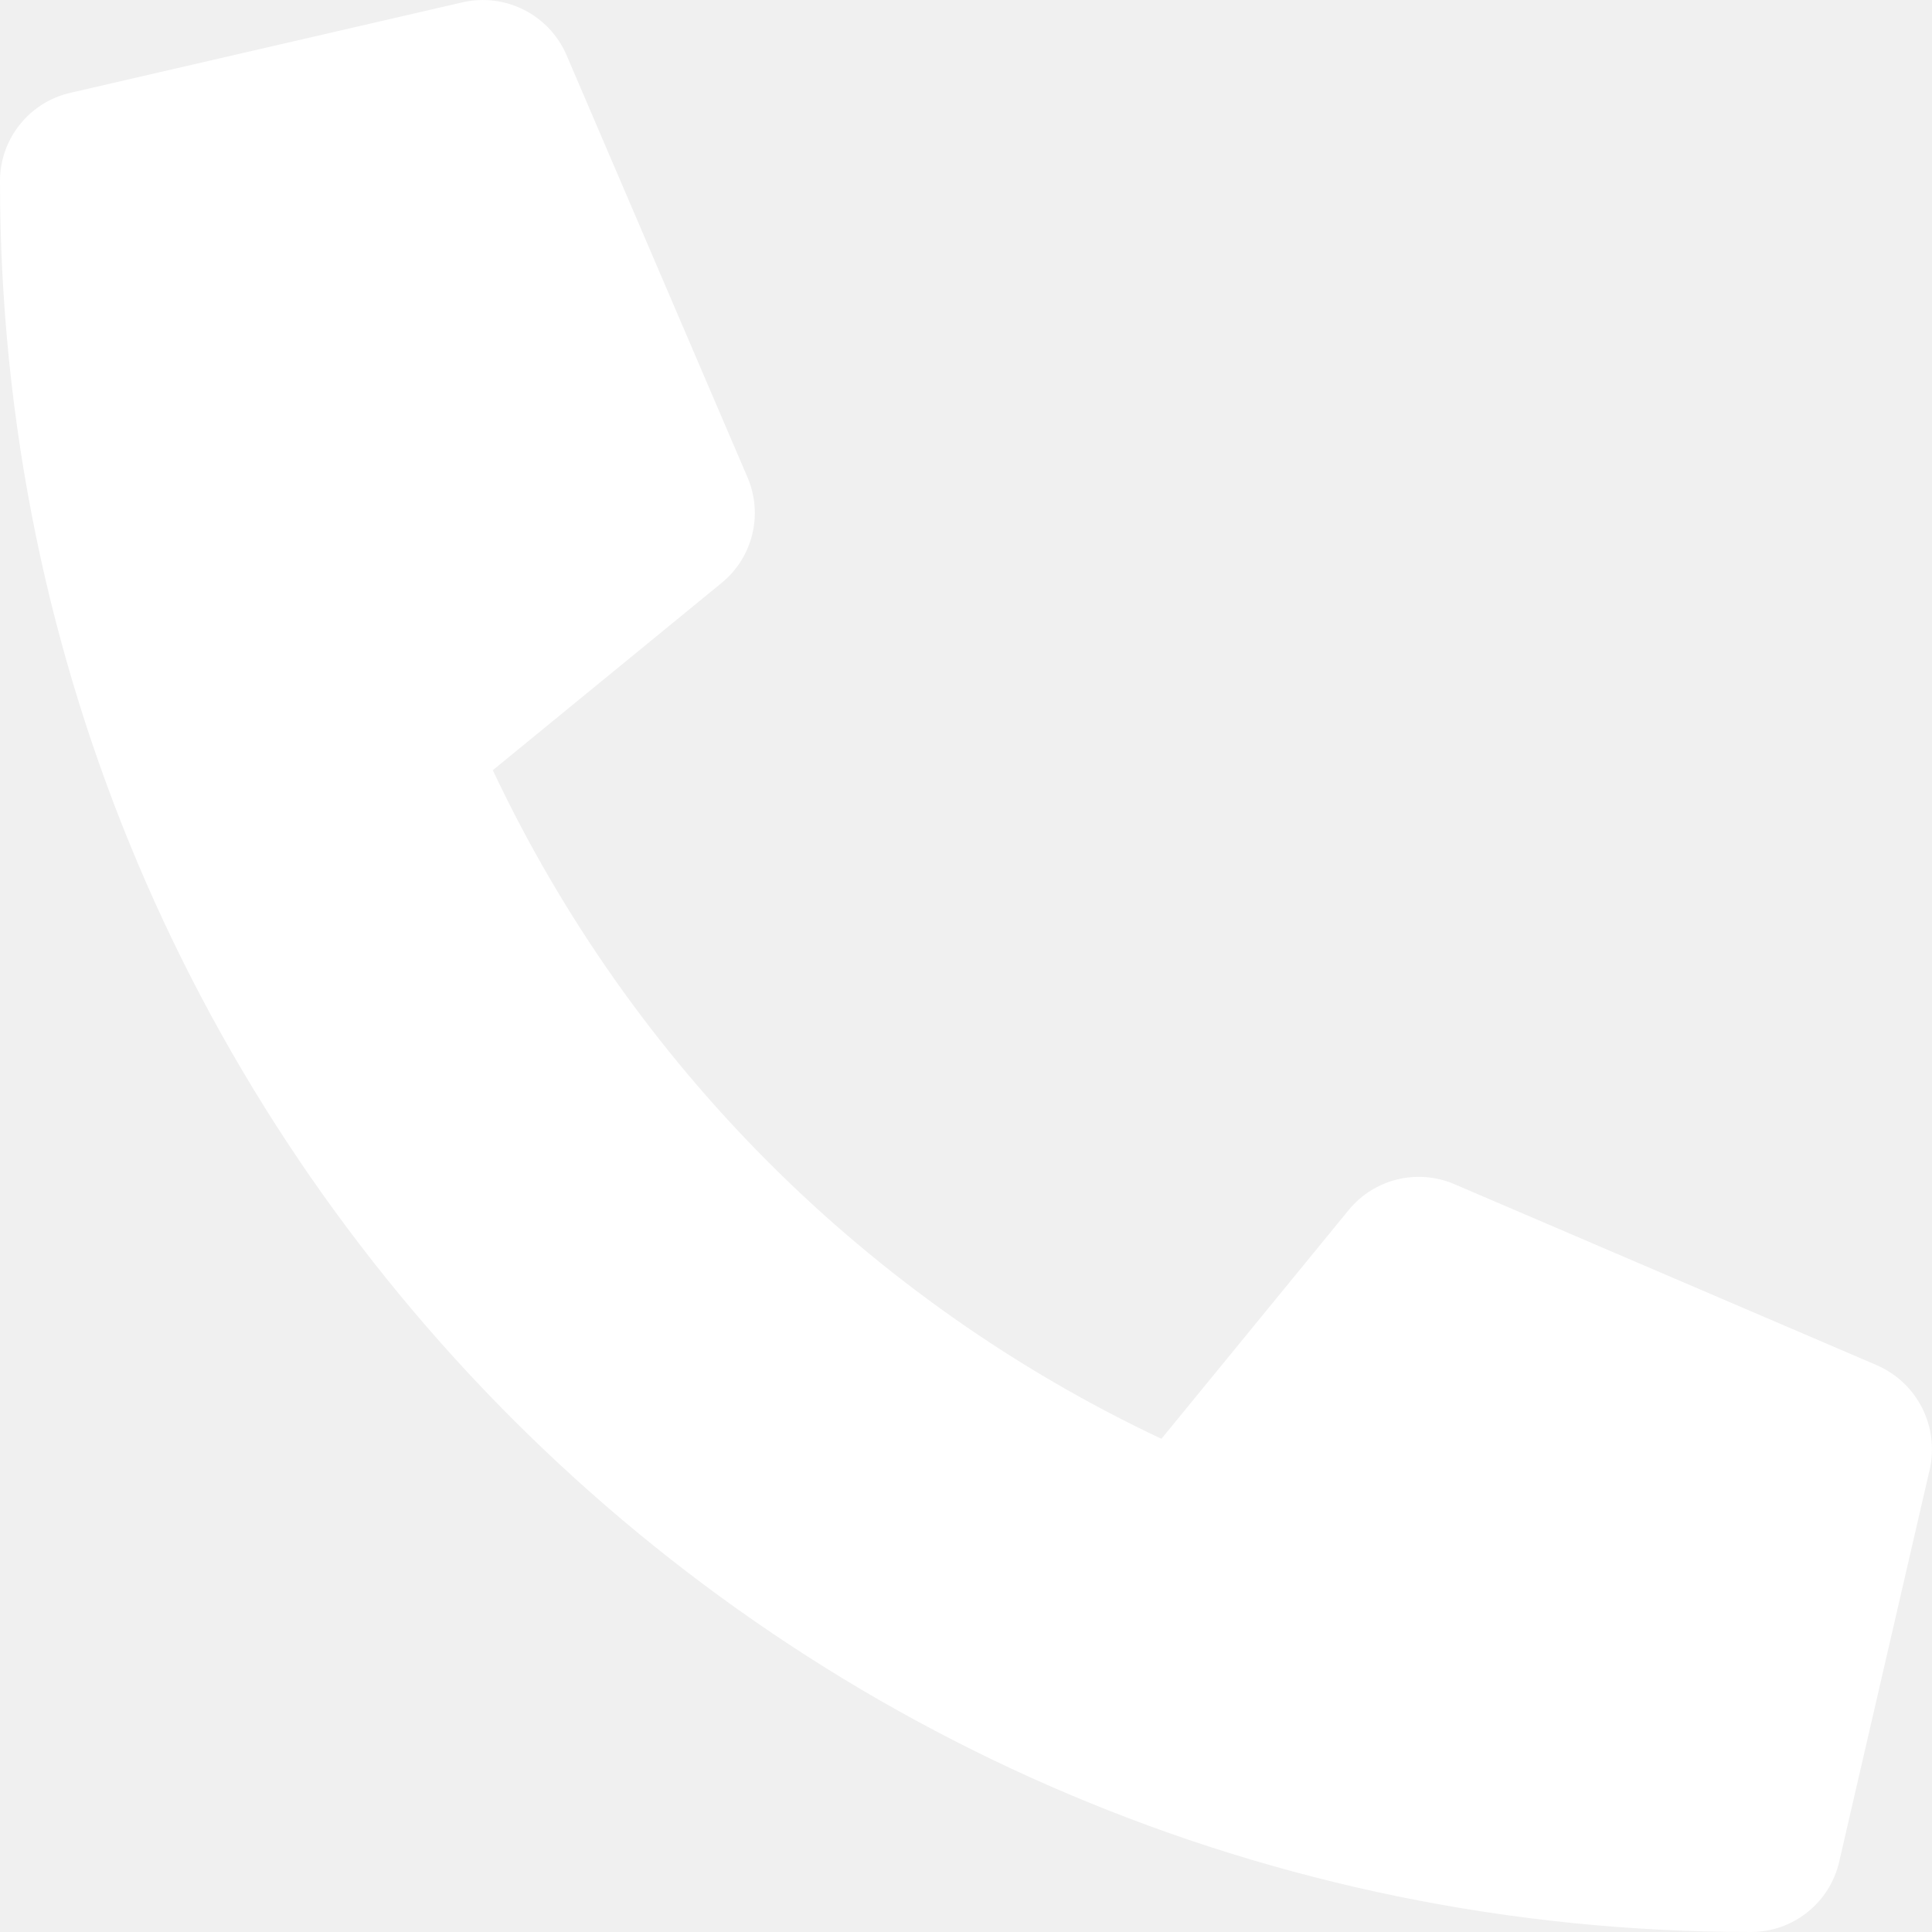
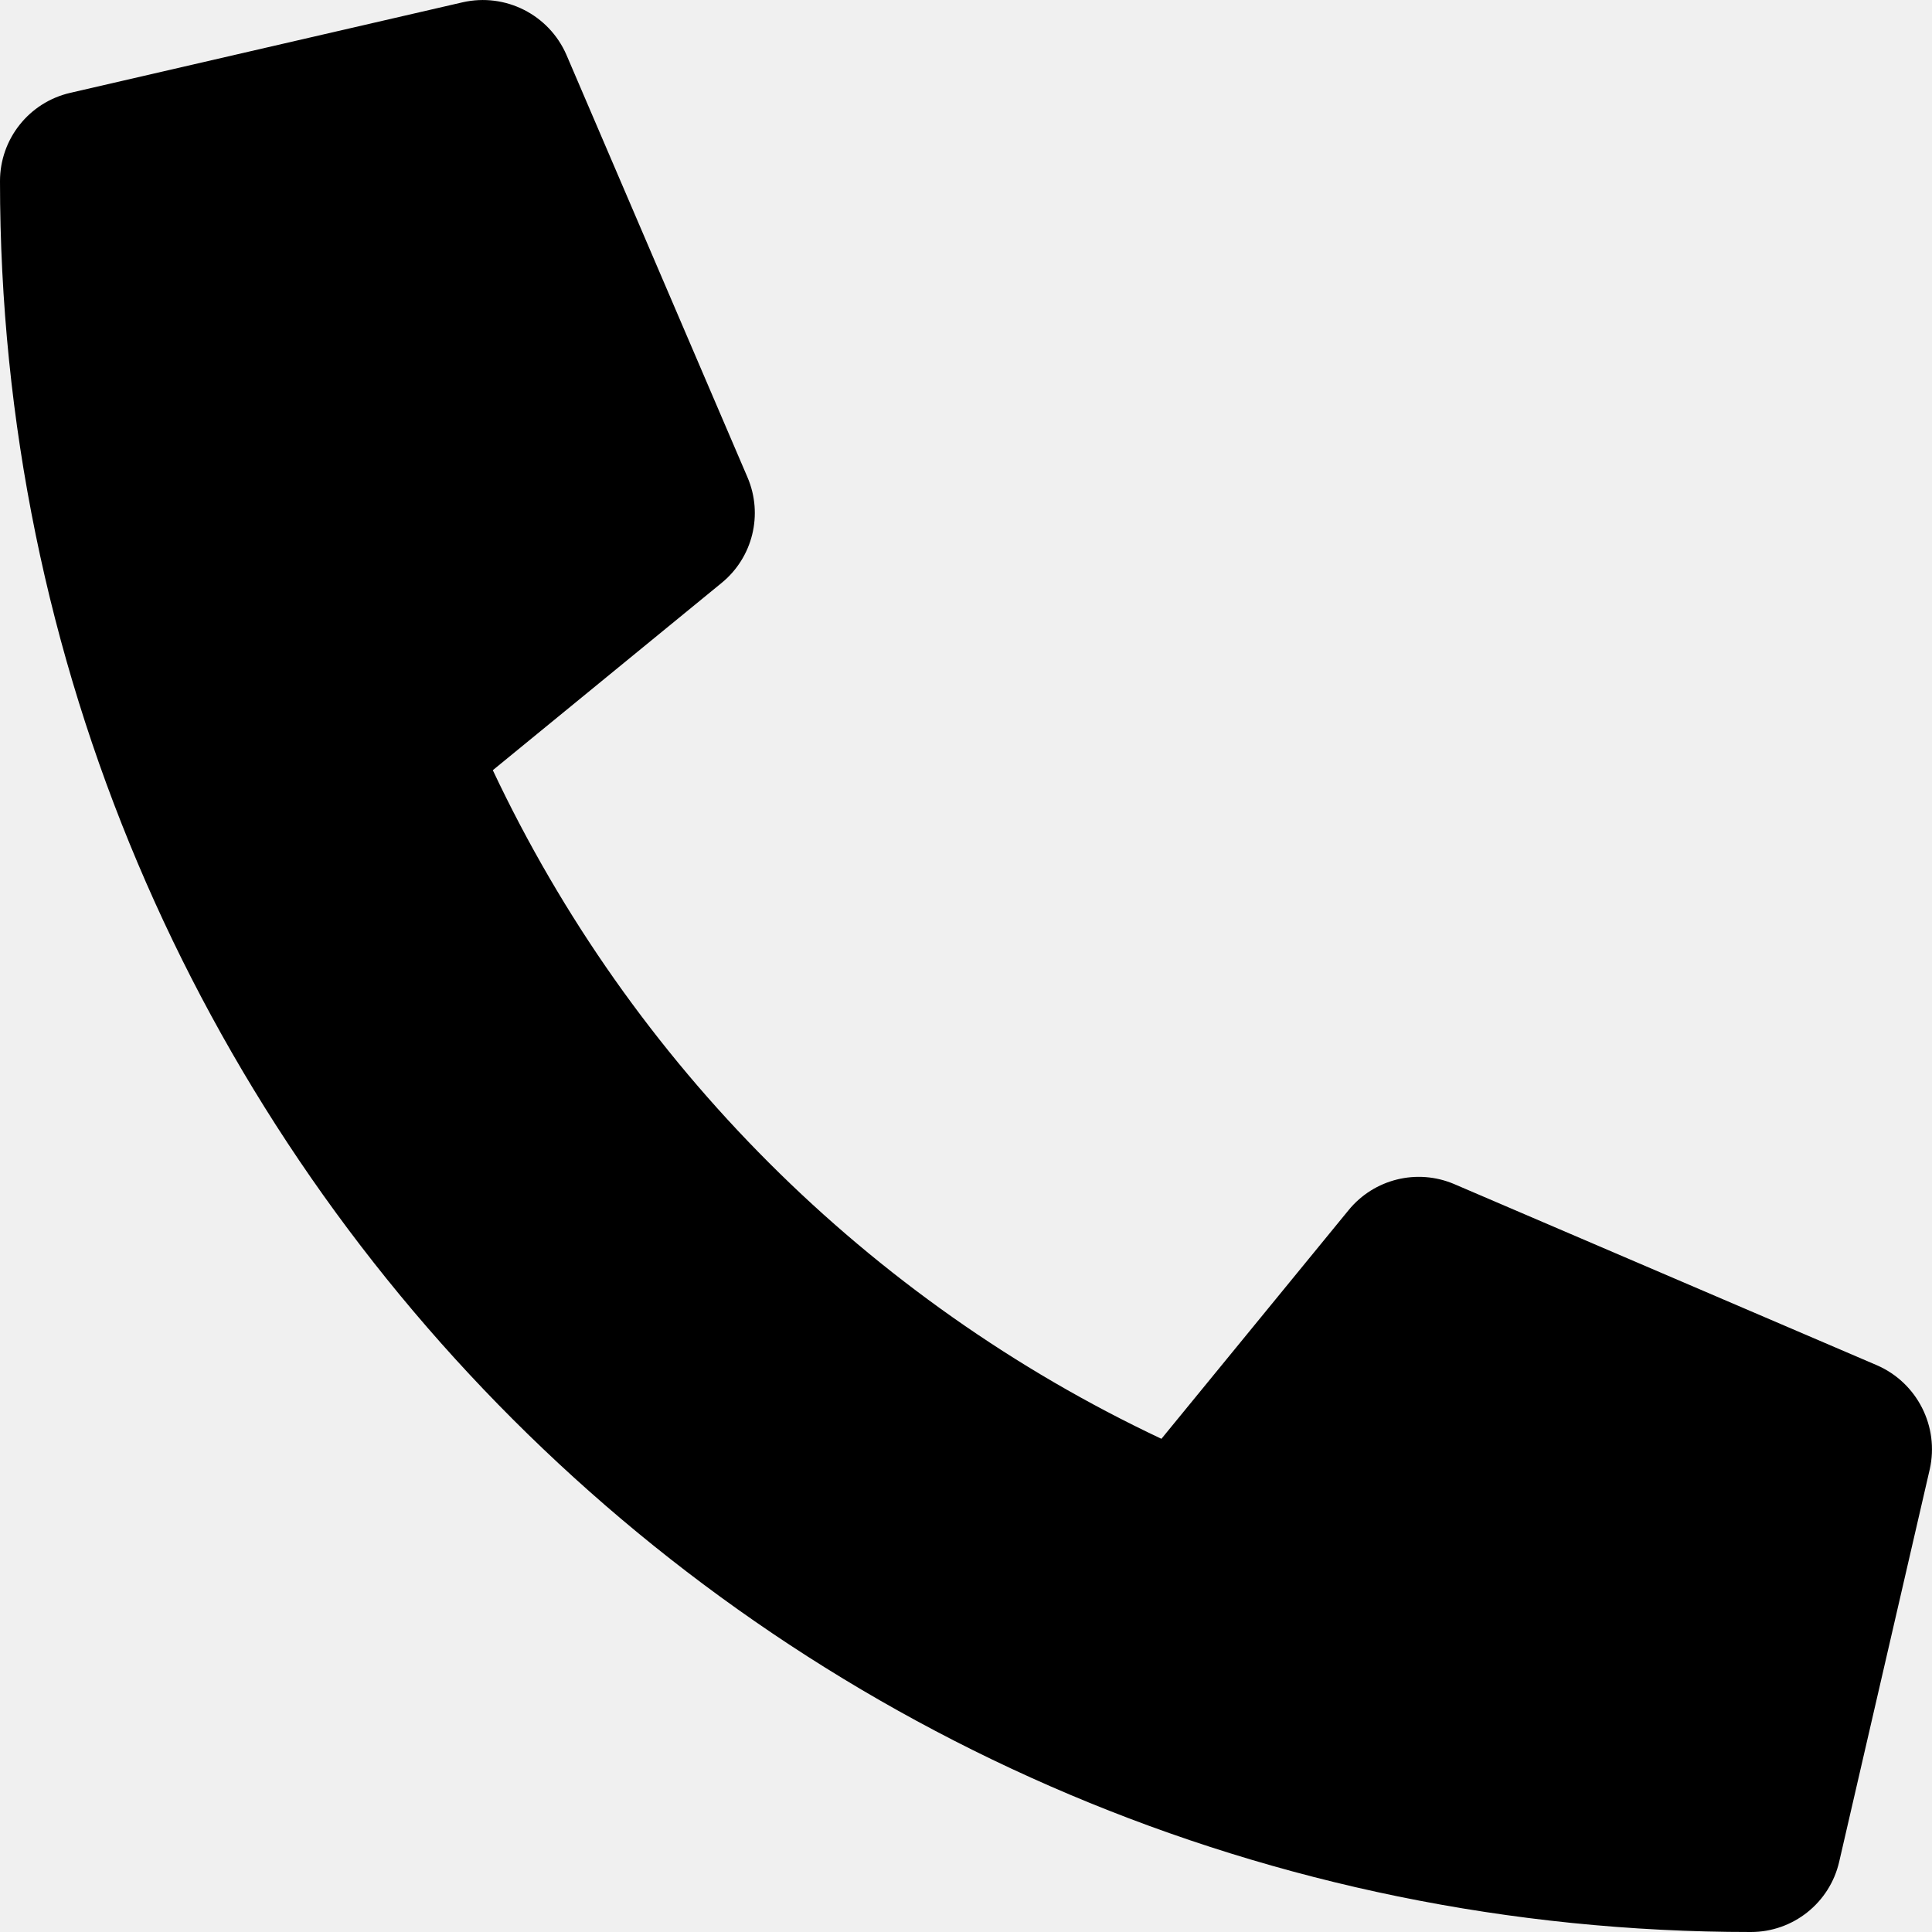
- <svg xmlns="http://www.w3.org/2000/svg" fill="#fff" width="1.75rem" height="1.75rem" viewBox="0 0 512 512">
+ <svg xmlns="http://www.w3.org/2000/svg" fill="#000" width="1.75rem" height="1.75rem" viewBox="0 0 512 512">
  <path d="M497.39 361.8l-112-48a24 24 0 0 0-28 6.9l-49.6 60.6A370.66 370.66 0 0 1 130.6 204.11l60.6-49.6a23.94 23.94 0 0 0 6.9-28l-48-112A24.16 24.16 0 0 0 122.6.61l-104 24A24 24 0 0 0 0 48c0 256.5 207.9 464 464 464a24 24 0 0 0 23.4-18.6l24-104a24.29 24.29 0 0 0-14.01-27.6z" />
</svg>
